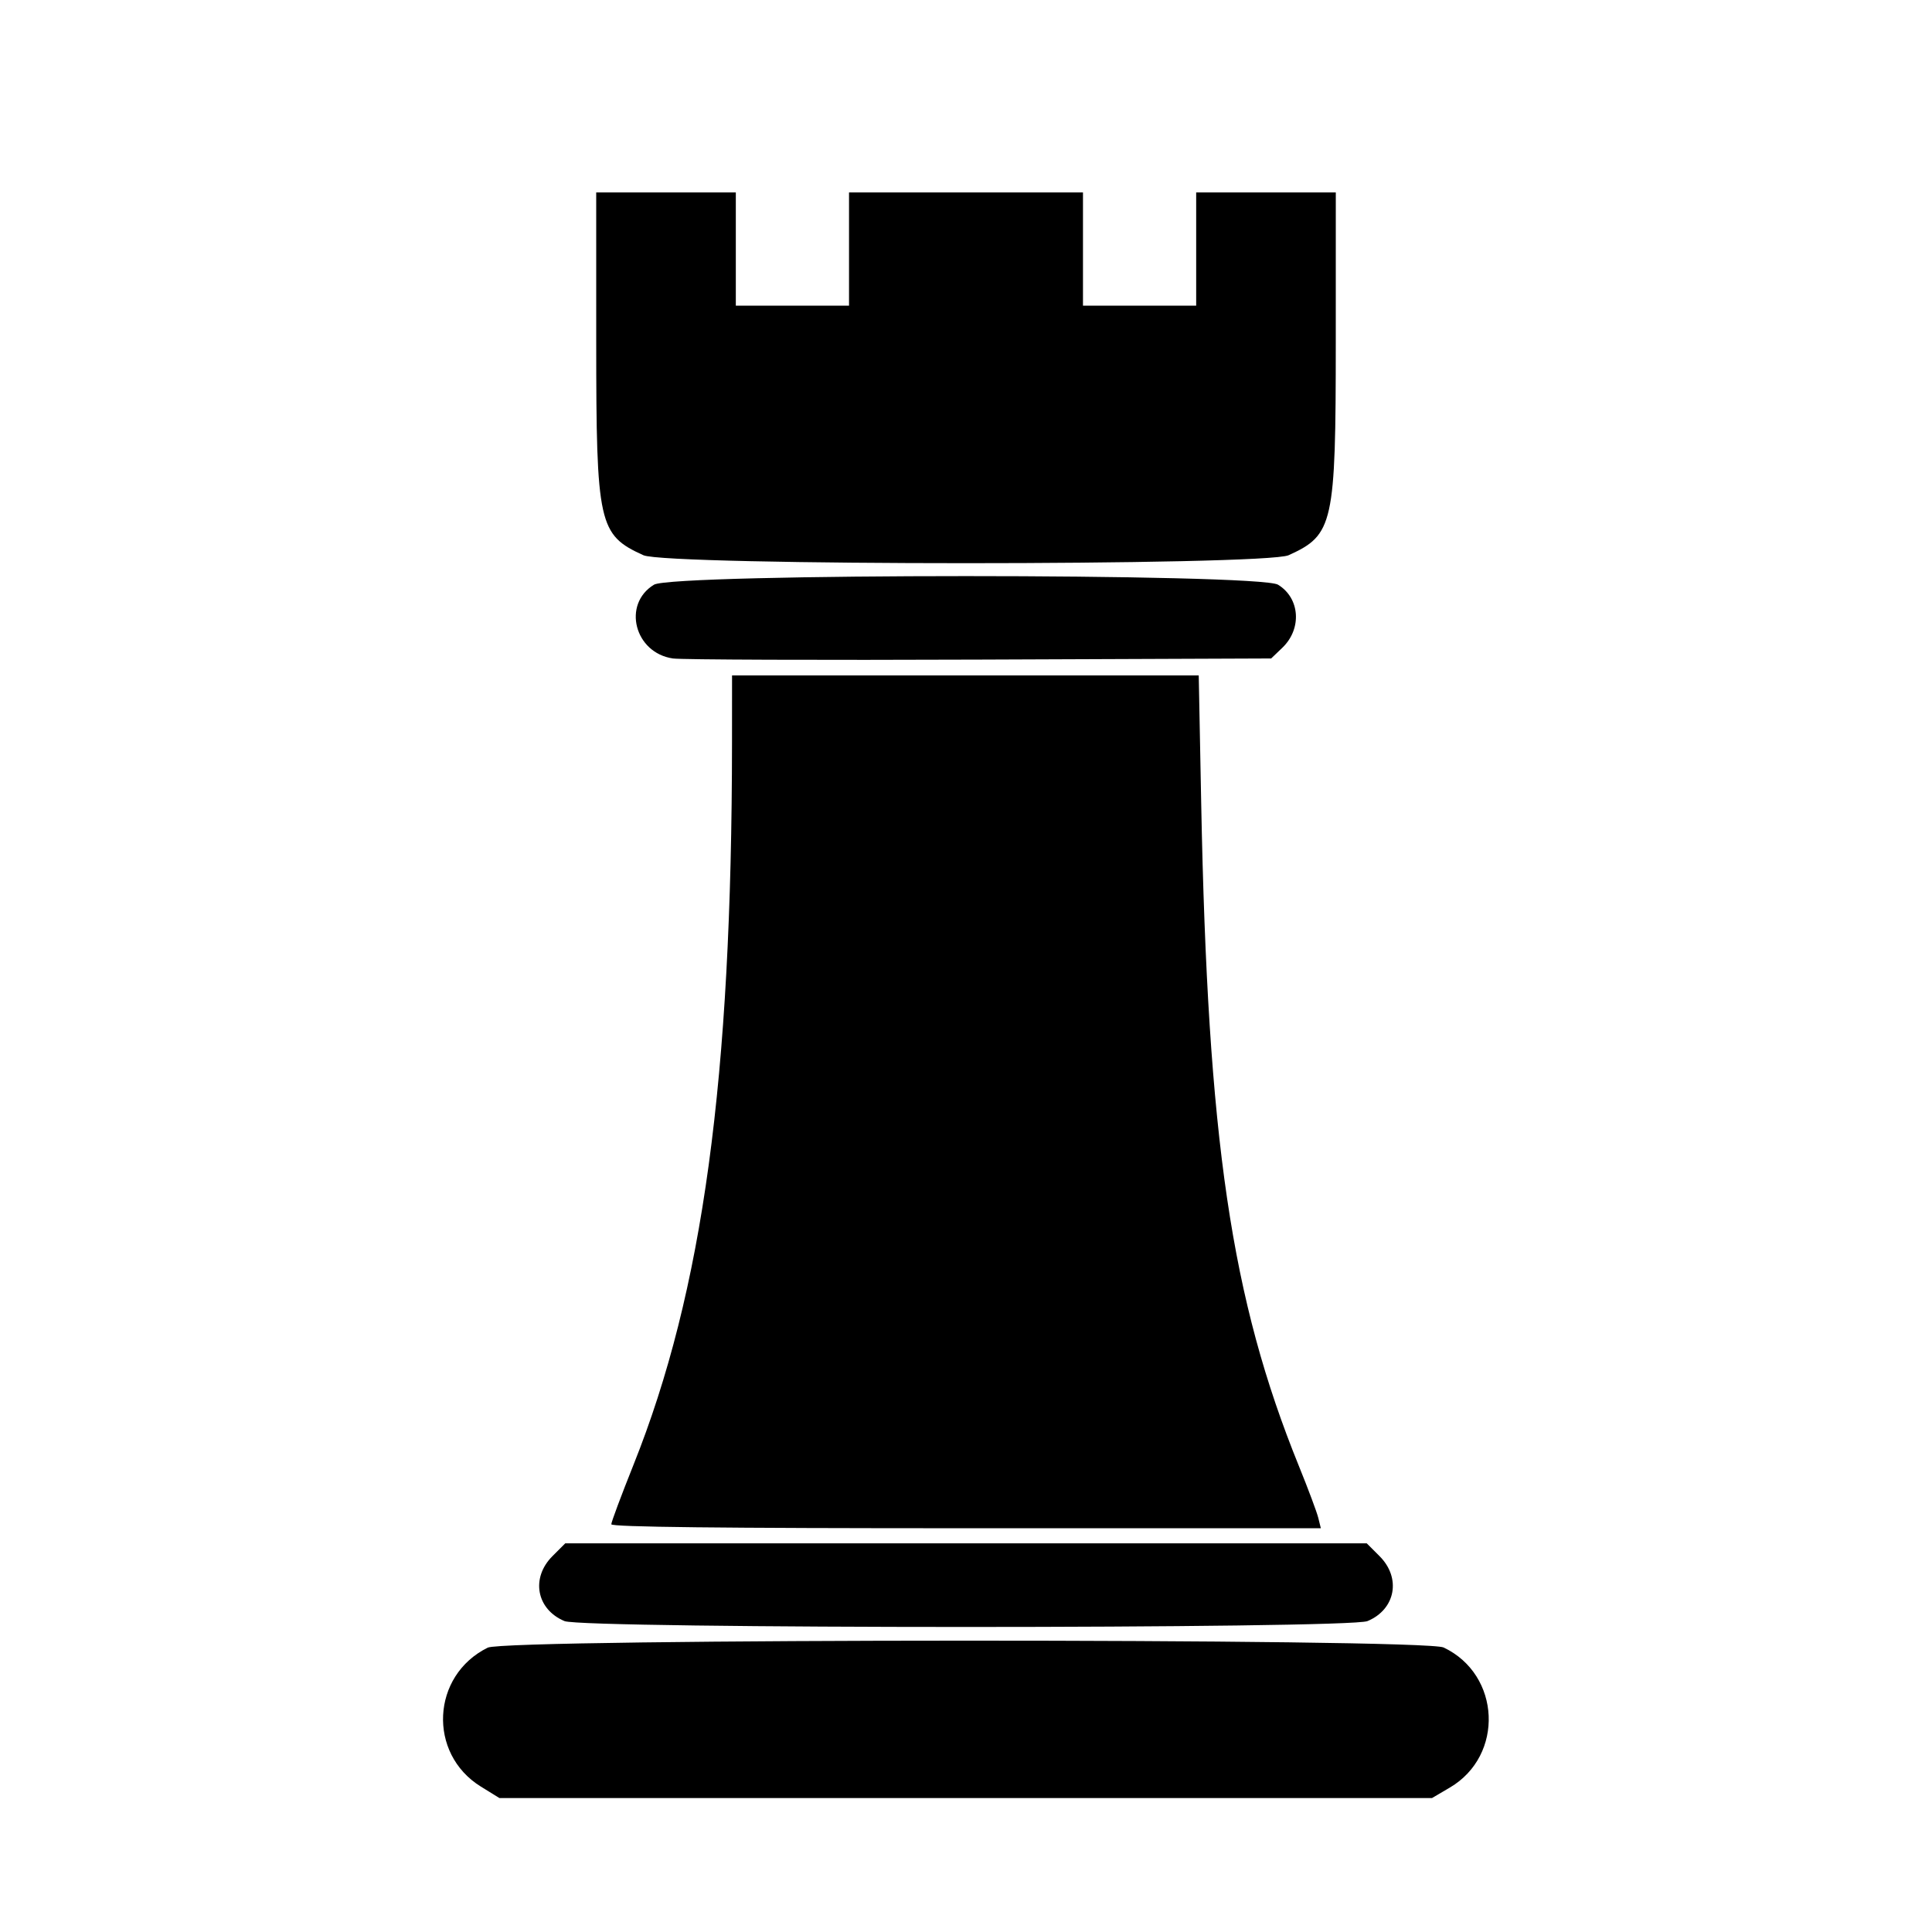
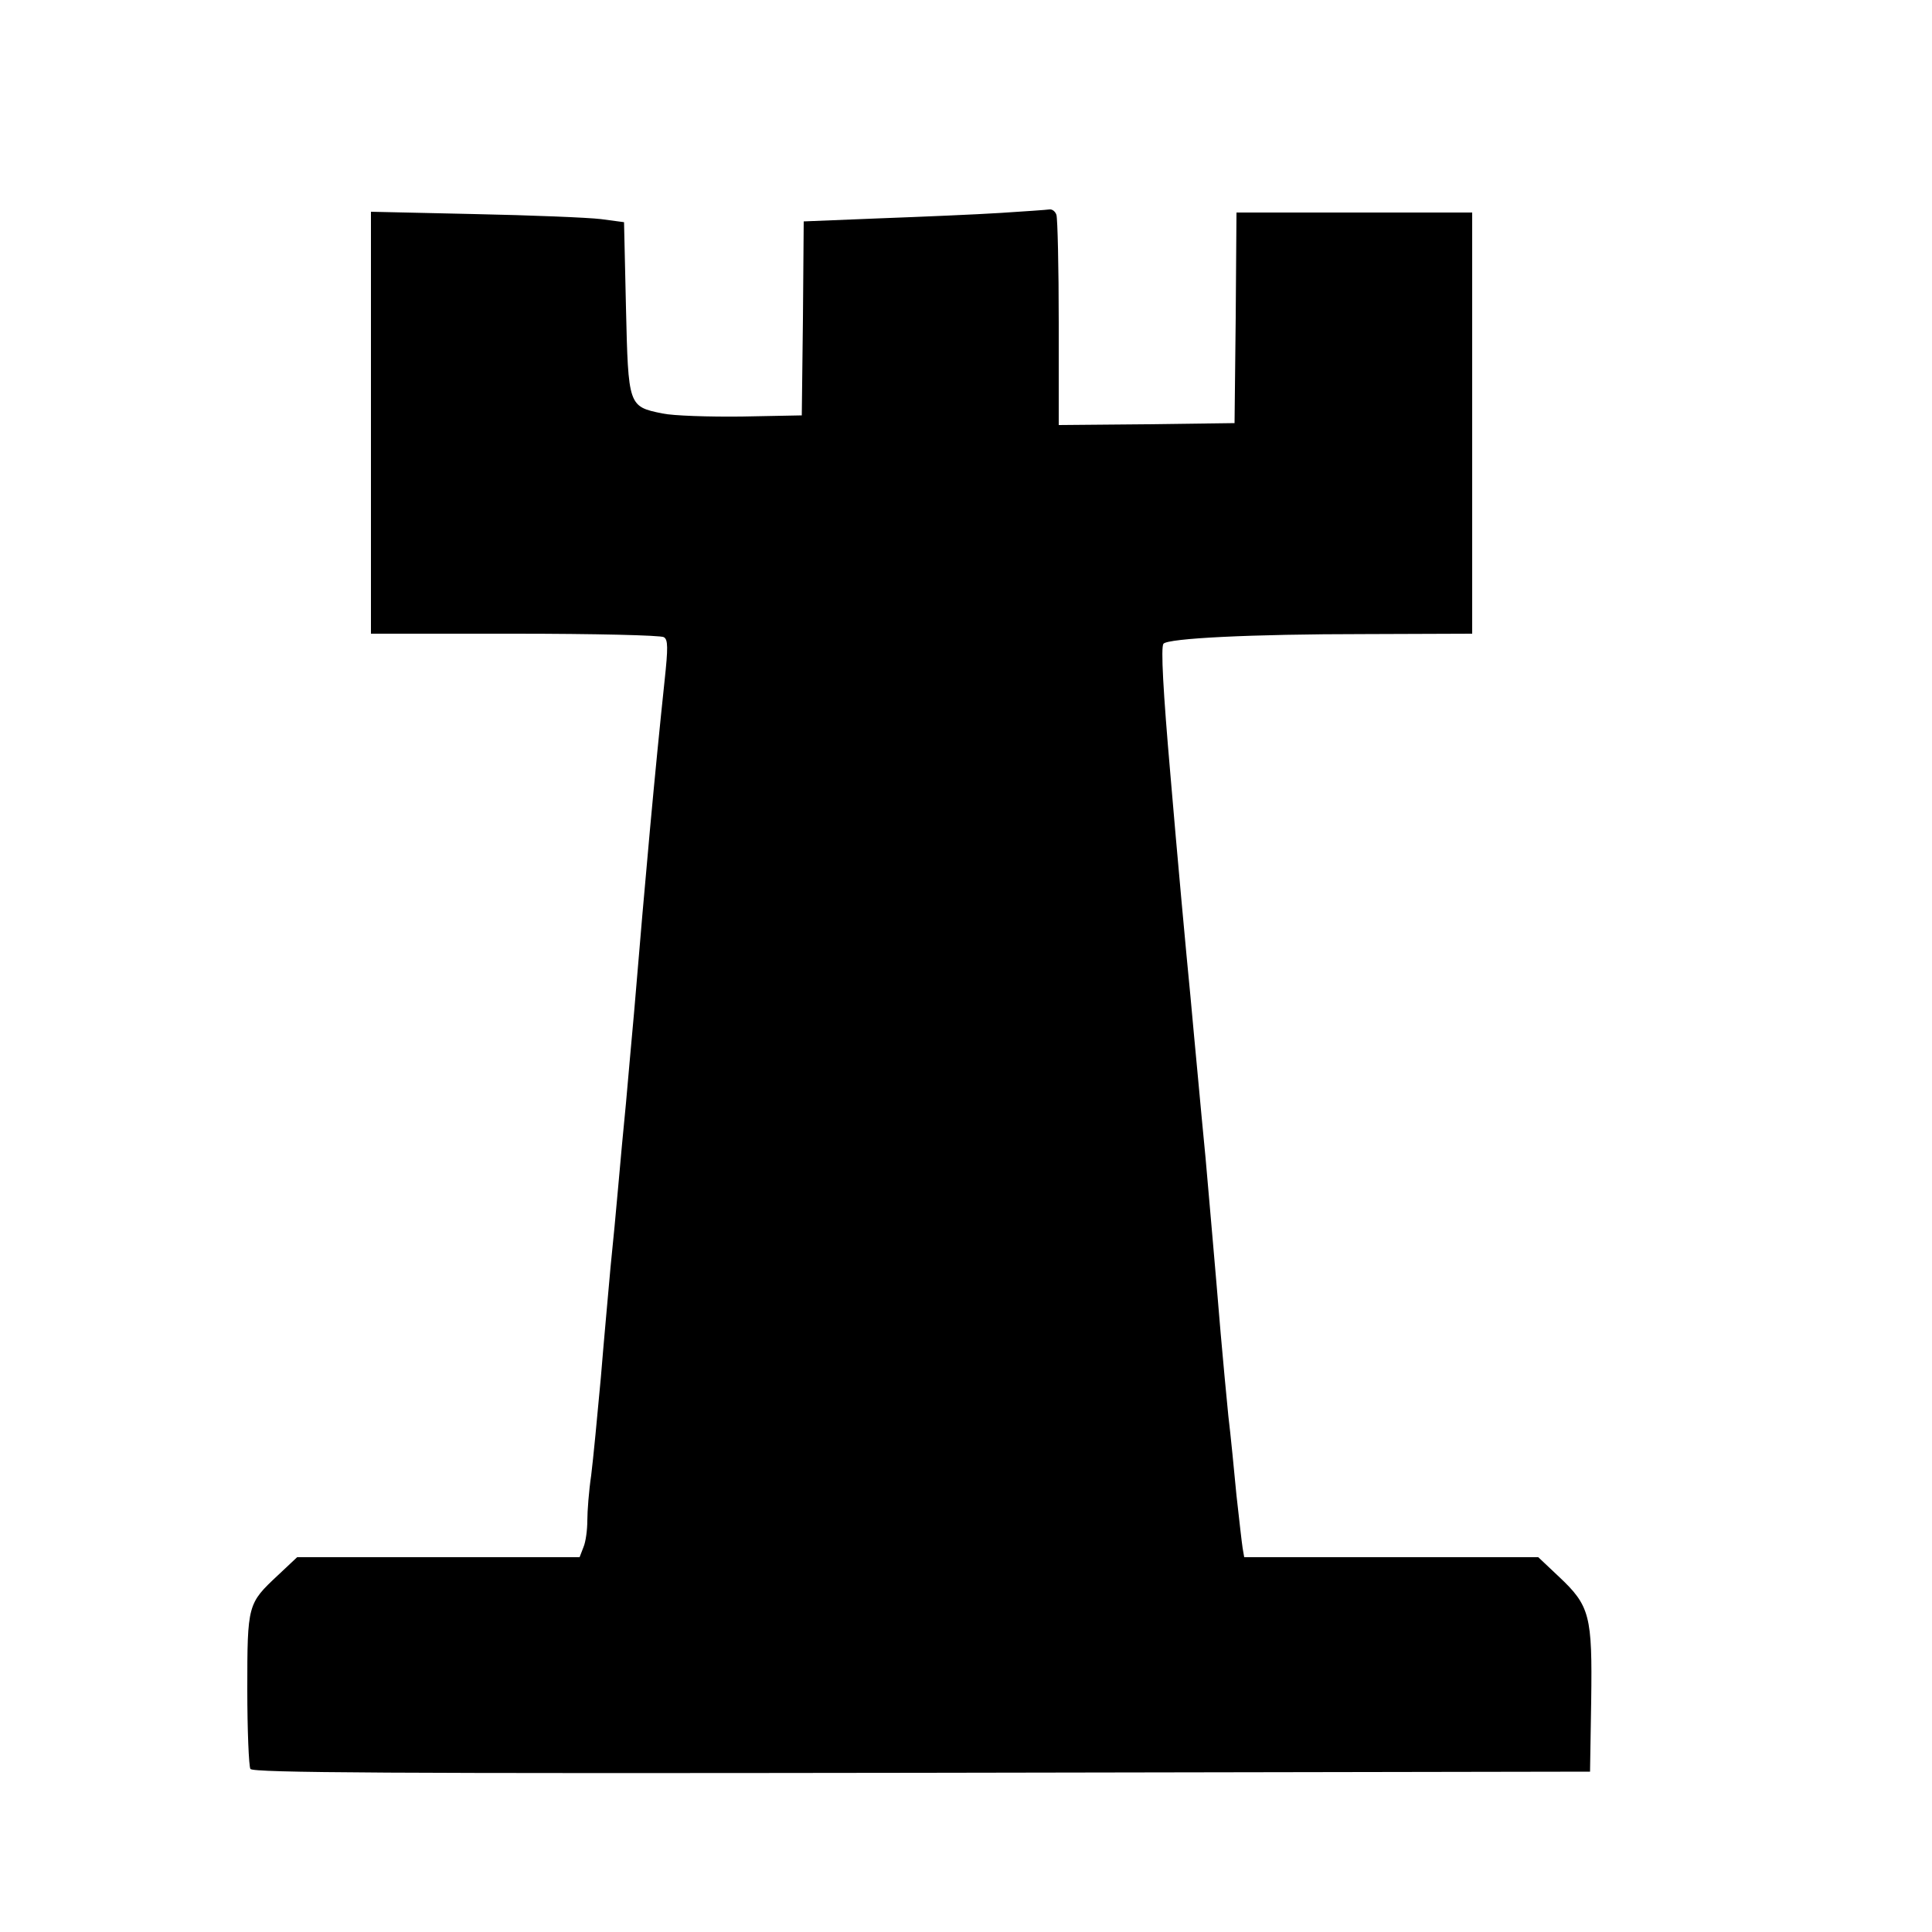
- <svg xmlns="http://www.w3.org/2000/svg" id="svg" version="1.1" width="400" height="400" viewBox="0, 0, 400,400">
-   <g id="svgg">
-     <path id="path0" d="M123.442 70.898 C 123.447 108.540,123.935 110.742,133.196 114.949 C 138.042 117.151,261.958 117.151,266.804 114.949 C 276.065 110.742,276.553 108.540,276.558 70.898 L 276.563 39.844 262.109 39.844 L 247.656 39.844 247.656 51.563 L 247.656 63.281 235.938 63.281 L 224.219 63.281 224.219 51.563 L 224.219 39.844 200.000 39.844 L 175.781 39.844 175.781 51.563 L 175.781 63.281 164.063 63.281 L 152.344 63.281 152.344 51.563 L 152.344 39.844 137.891 39.844 L 123.438 39.844 123.442 70.898 M135.400 121.056 C 128.776 125.095,131.371 135.187,139.327 136.330 C 141.115 136.586,169.713 136.691,202.879 136.562 L 263.179 136.328 265.497 134.108 C 269.591 130.185,269.155 123.833,264.600 121.056 C 260.708 118.683,139.292 118.683,135.400 121.056 M151.555 153.711 C 151.518 223.449,145.529 267.363,131.157 303.278 C 128.630 309.593,126.563 315.130,126.563 315.583 C 126.563 316.154,149.052 316.406,200.015 316.406 L 273.467 316.406 272.936 314.258 C 272.645 313.076,270.836 308.242,268.918 303.516 C 254.890 268.950,250.045 236.051,248.694 166.211 L 248.185 139.844 199.874 139.844 L 151.563 139.844 151.555 153.711 M114.375 322.188 C 109.856 326.706,111.064 333.202,116.874 335.629 C 120.758 337.252,279.242 337.252,283.126 335.629 C 288.936 333.202,290.144 326.706,285.625 322.188 L 282.969 319.531 200.000 319.531 L 117.031 319.531 114.375 322.188 M100.981 341.129 C 89.304 346.885,88.503 363.060,99.557 369.894 L 103.393 372.266 199.939 372.266 L 296.484 372.266 300.175 370.096 C 311.475 363.453,310.732 346.717,298.887 341.096 C 294.861 339.185,104.860 339.217,100.981 341.129 " stroke="none" fill="#000000" fill-rule="evenodd" />
+ <svg xmlns="http://www.w3.org/2000/svg" version="1.0" width="500pt" height="500pt" viewBox="0 0 500 500" preserveAspectRatio="xMidYMid meet">
+   <g transform="translate(0,500) scale(0.1,-0.1)" fill="#000000" stroke="none">
+     <path d="M2590 4449 c-63 -4 -204 -10 -312 -14 l-198 -8 -2 -251 -3 -251 -155 -3 c-85 -1 -178 2 -206 8 -88 18 -88 19 -94 274 l-5 221 -60 8 c-33 4 -180 10 -327 13 l-268 6 0 -546 0 -546 373 0 c204 0 378 -4 385 -9 11 -6 11 -28 2 -112 -25 -236 -49 -498 -79 -859 -6 -69 -16 -174 -21 -235 -6 -60 -15 -157 -20 -215 -5 -58 -14 -152 -20 -210 -5 -58 -17 -186 -25 -285 -9 -99 -20 -213 -25 -253 -6 -40 -10 -93 -10 -117 0 -24 -4 -55 -10 -69 l-10 -26 -365 0 -366 0 -50 -47 c-78 -73 -79 -75 -79 -295 0 -106 4 -199 8 -206 7 -10 361 -12 1738 -10 l1729 3 3 184 c3 220 -3 245 -84 321 l-53 50 -380 0 -381 0 -4 23 c-2 12 -9 74 -16 137 -6 63 -15 156 -21 205 -5 50 -14 146 -20 215 -15 182 -28 325 -39 453 -6 61 -15 157 -20 212 -5 55 -14 147 -19 205 -11 111 -35 373 -52 575 -19 218 -25 330 -18 339 12 14 224 25 522 25 l277 1 0 545 0 545 -305 0 -305 0 -2 -272 -3 -273 -227 -3 -228 -2 0 264 c0 145 -3 271 -6 280 -3 9 -11 15 -18 14 -6 -1 -63 -5 -126 -9z" />
  </g>
</svg>
